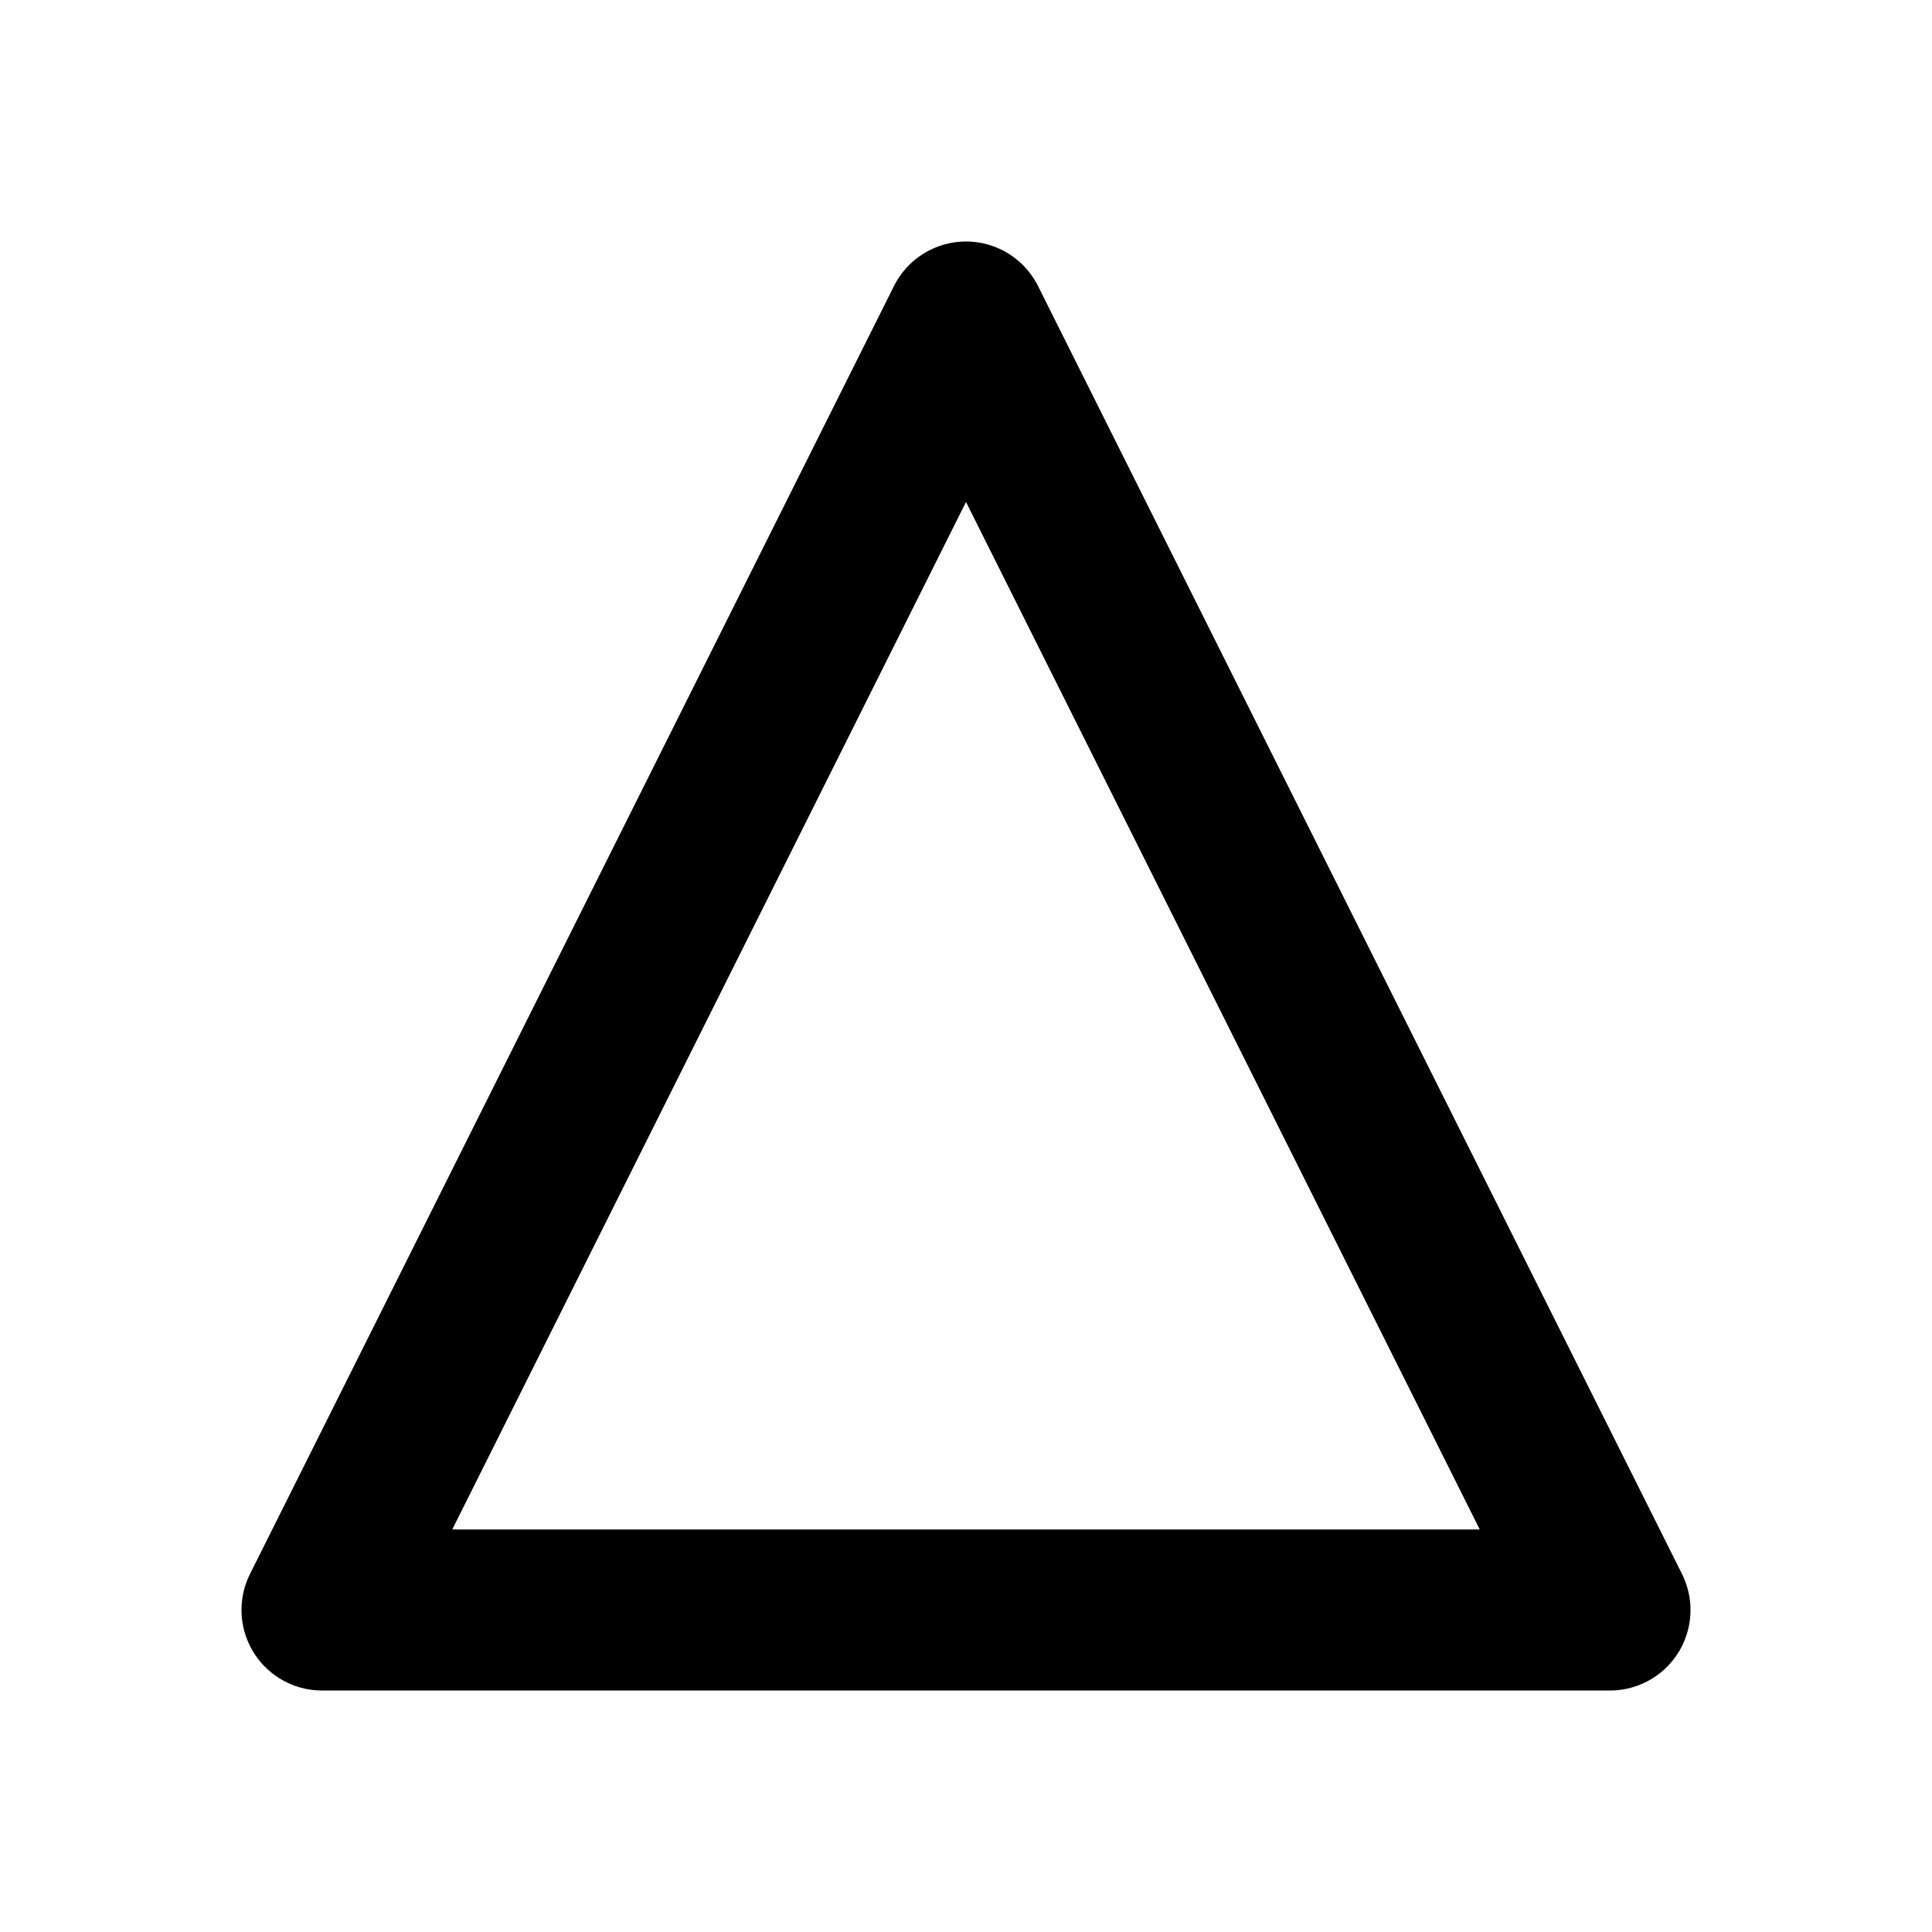
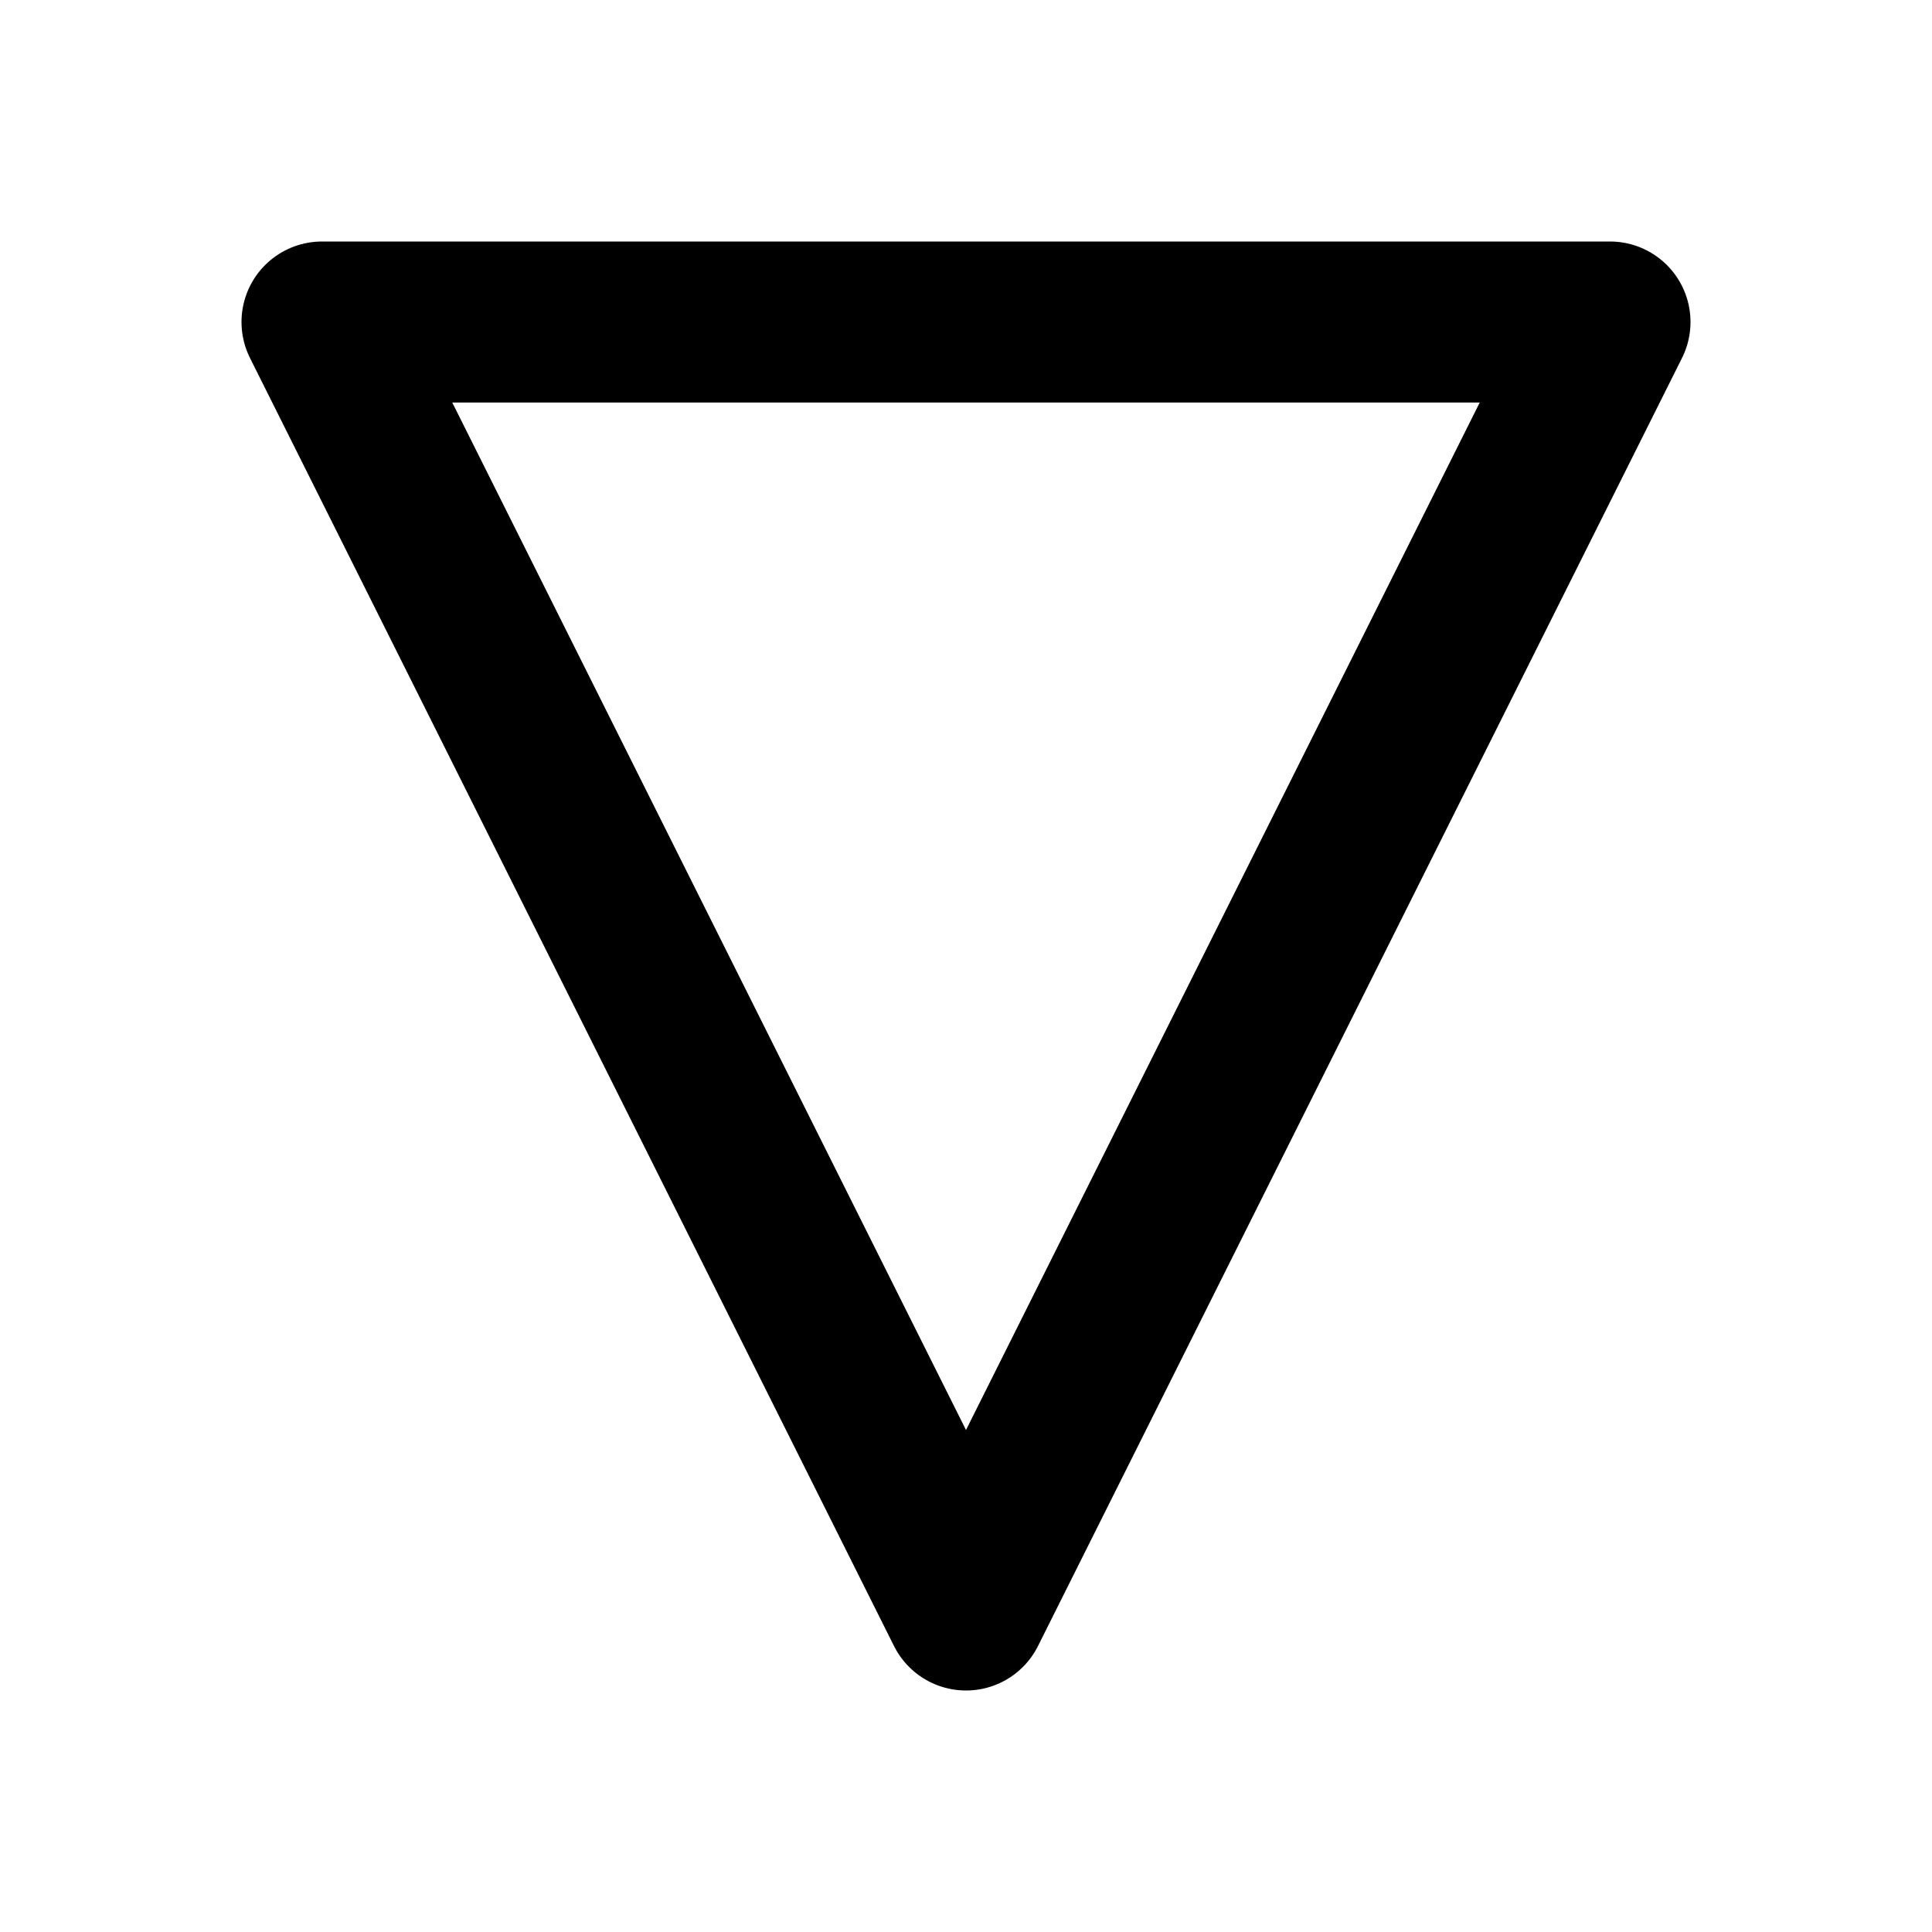
<svg xmlns="http://www.w3.org/2000/svg" width="24" height="24" viewBox="0 0 24 24" fill="none" stroke="currentColor" stroke-width="2" stroke-linecap="round" stroke-linejoin="round">
-   <path d="M4 20h16l-8 -16z" />
+   <path d="M20 4H4l8 16z" />
</svg>
